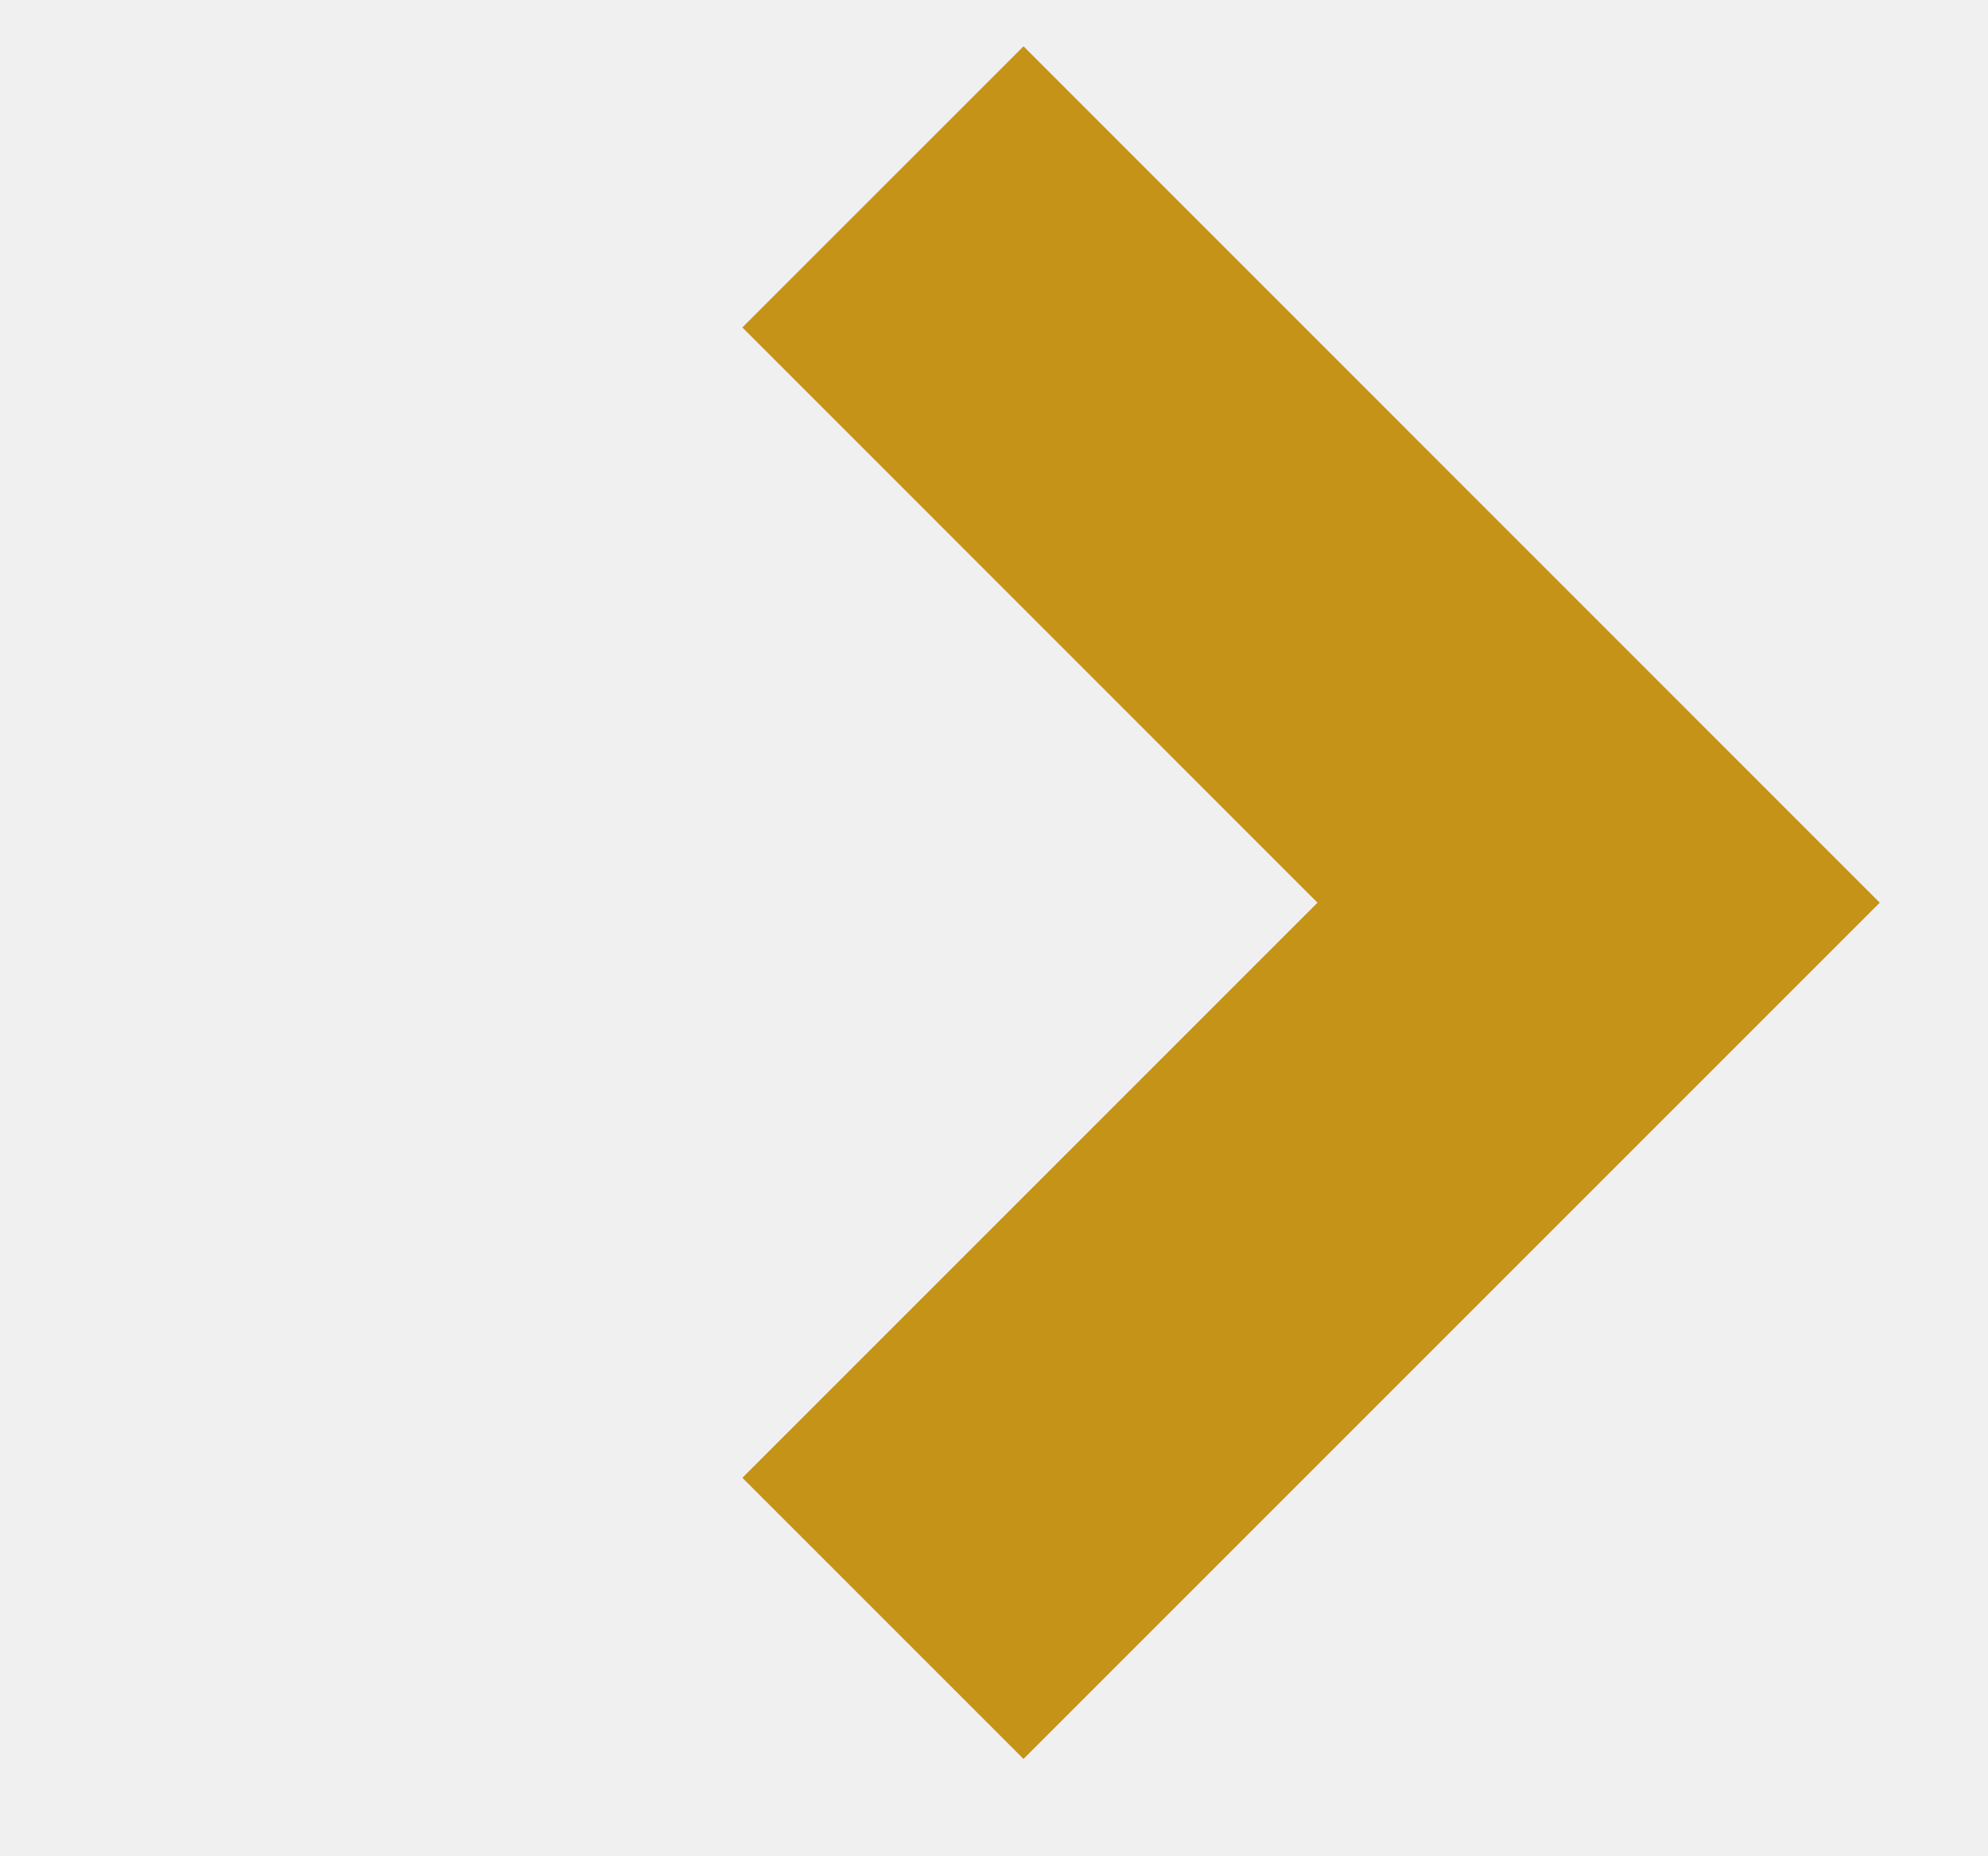
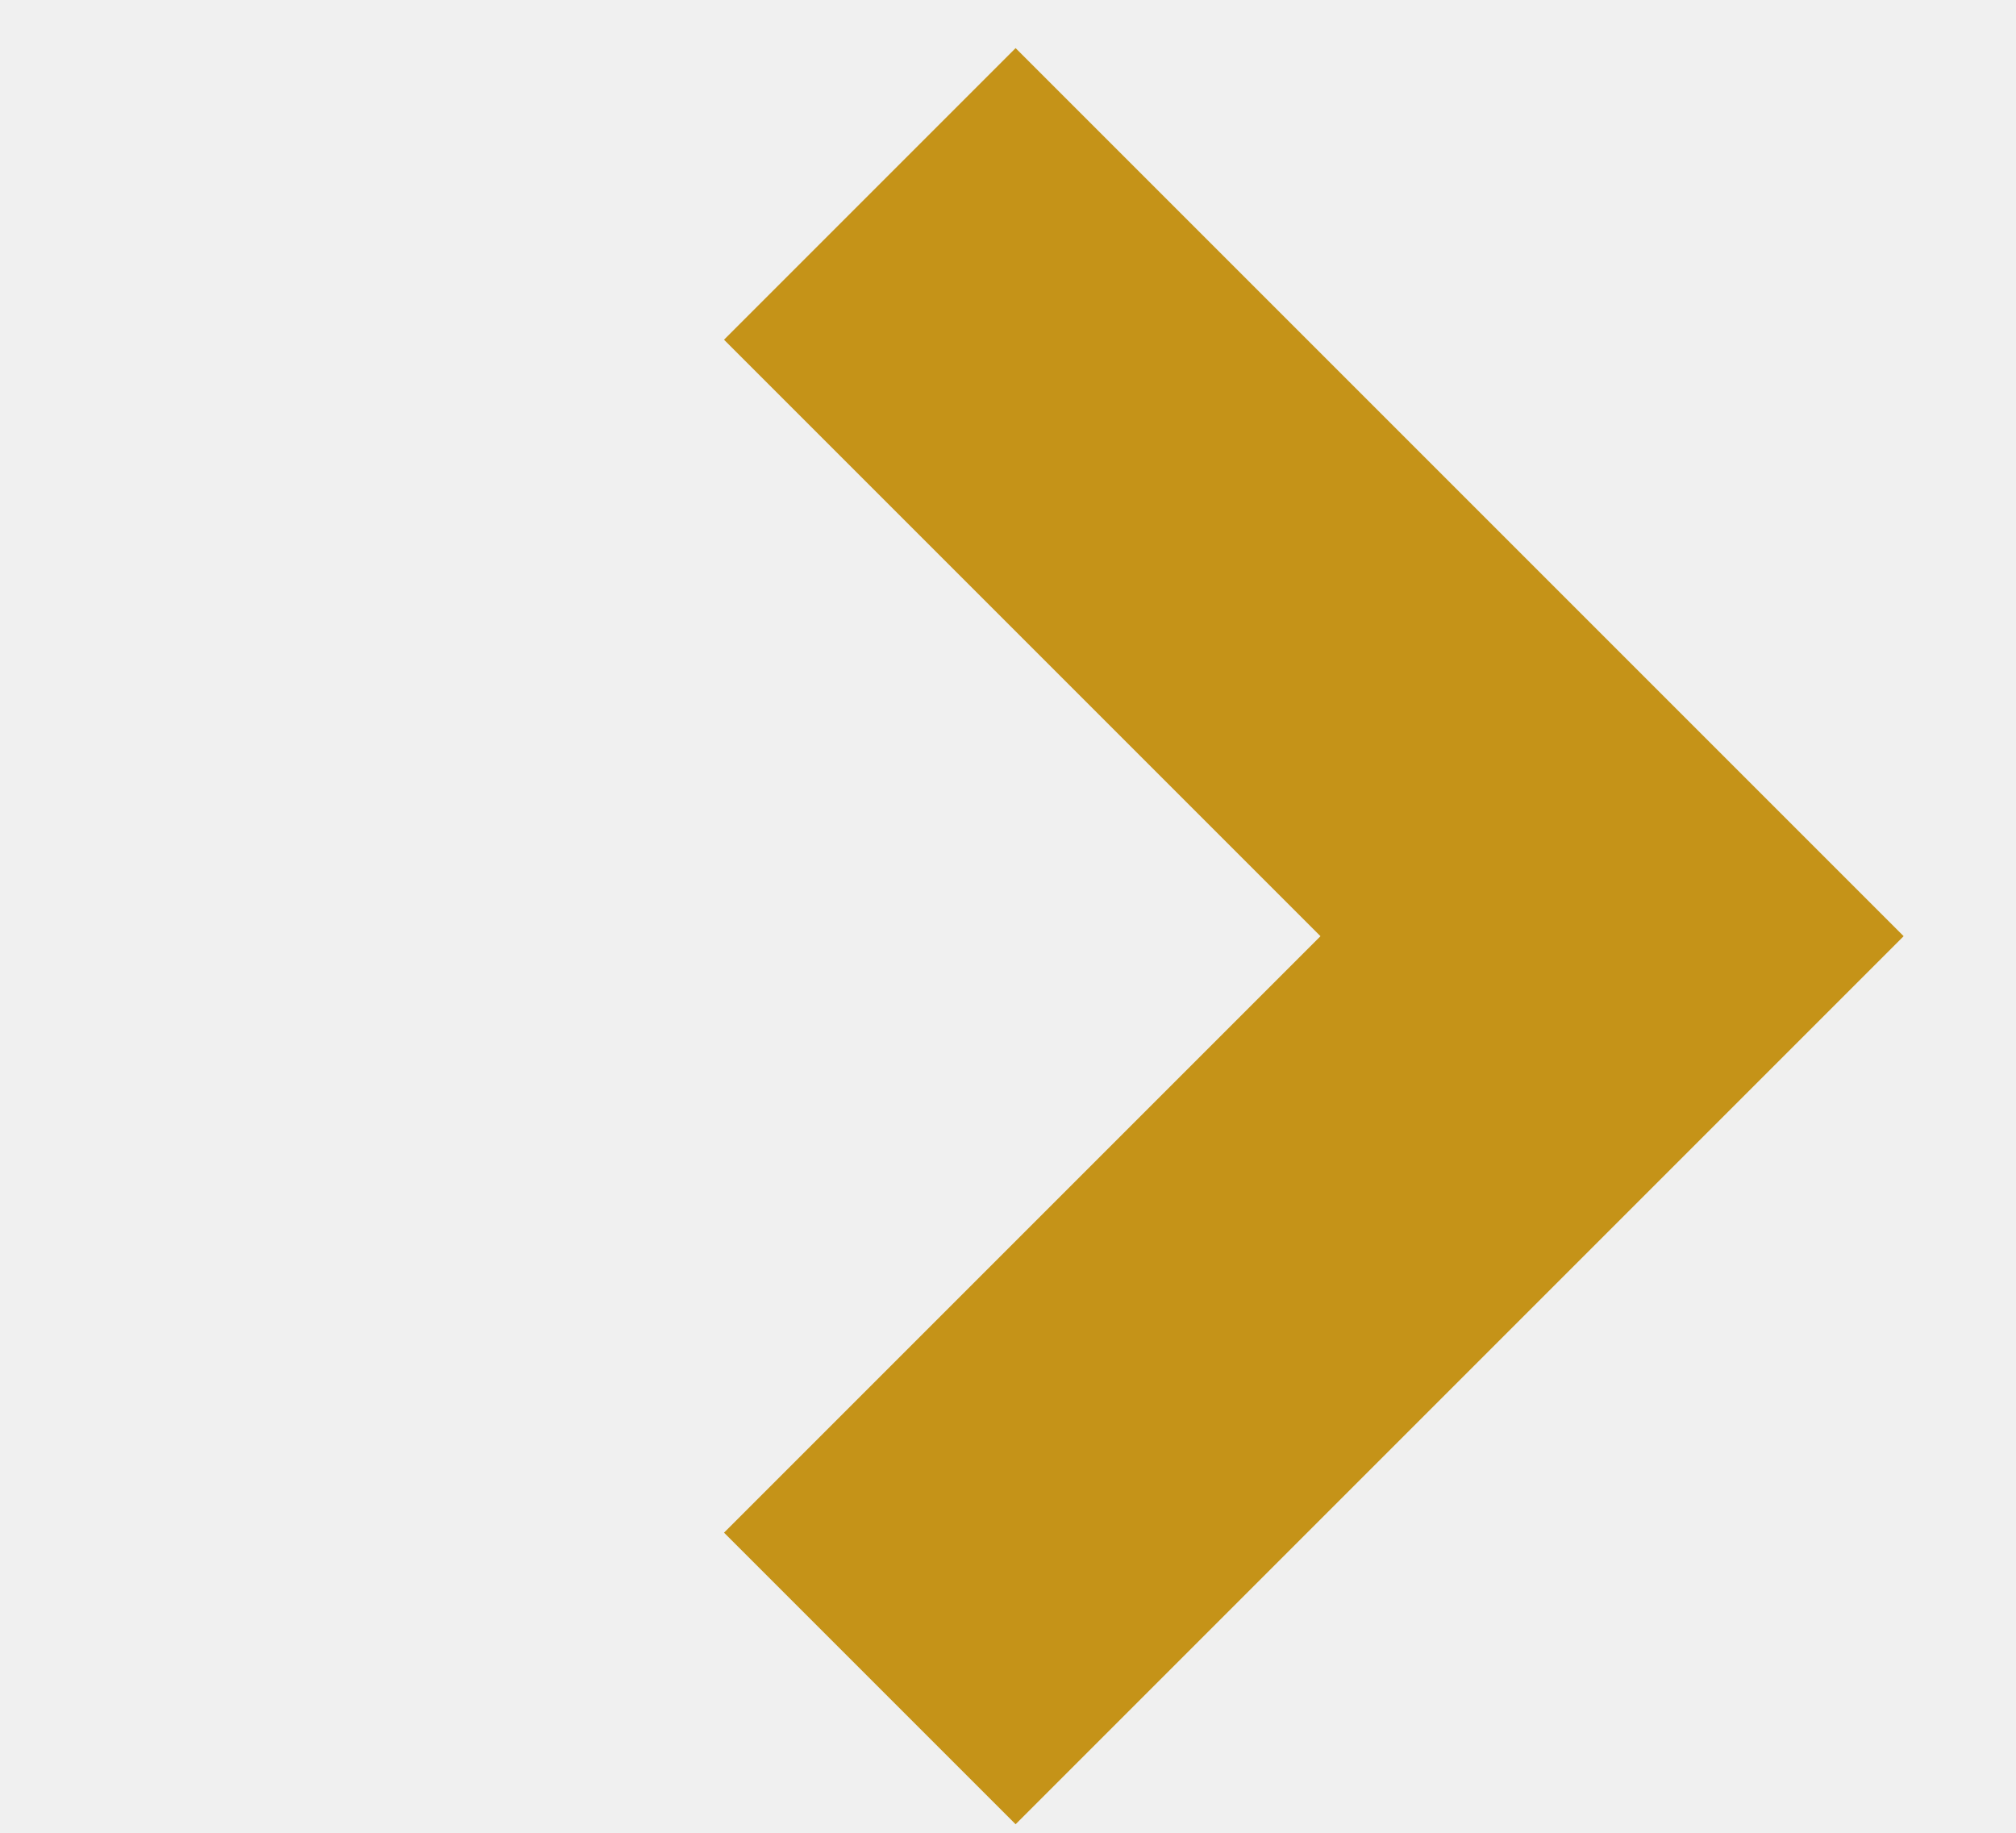
- <svg xmlns="http://www.w3.org/2000/svg" width="15" height="14" viewBox="0 0 15 14" fill="none">
-   <g clip-path="url(#clip0_1276_5424)">
-     <path d="M6.662 1.41L12.062 6.811L6.662 12.211" stroke="#C59318" stroke-width="3" />
+ <svg xmlns="http://www.w3.org/2000/svg" width="11" height="10" viewBox="0 0 11 10" fill="none">
+   <g clip-path="url(#clip0_1417_1148)">
+     <path d="M4.746 1.058L8.796 5.108L4.746 9.158" stroke="#C59318" stroke-width="2.25" />
  </g>
  <defs>
-     <clipPath id="clip0_1276_5424">
-       <rect width="14" height="13" fill="white" transform="translate(0.890259 0.299805)" />
+     <clipPath id="clip0_1417_1148">
+       <rect width="10.5" height="9.75" fill="white" transform="translate(0.417725 0.224854)" />
    </clipPath>
  </defs>
</svg>
